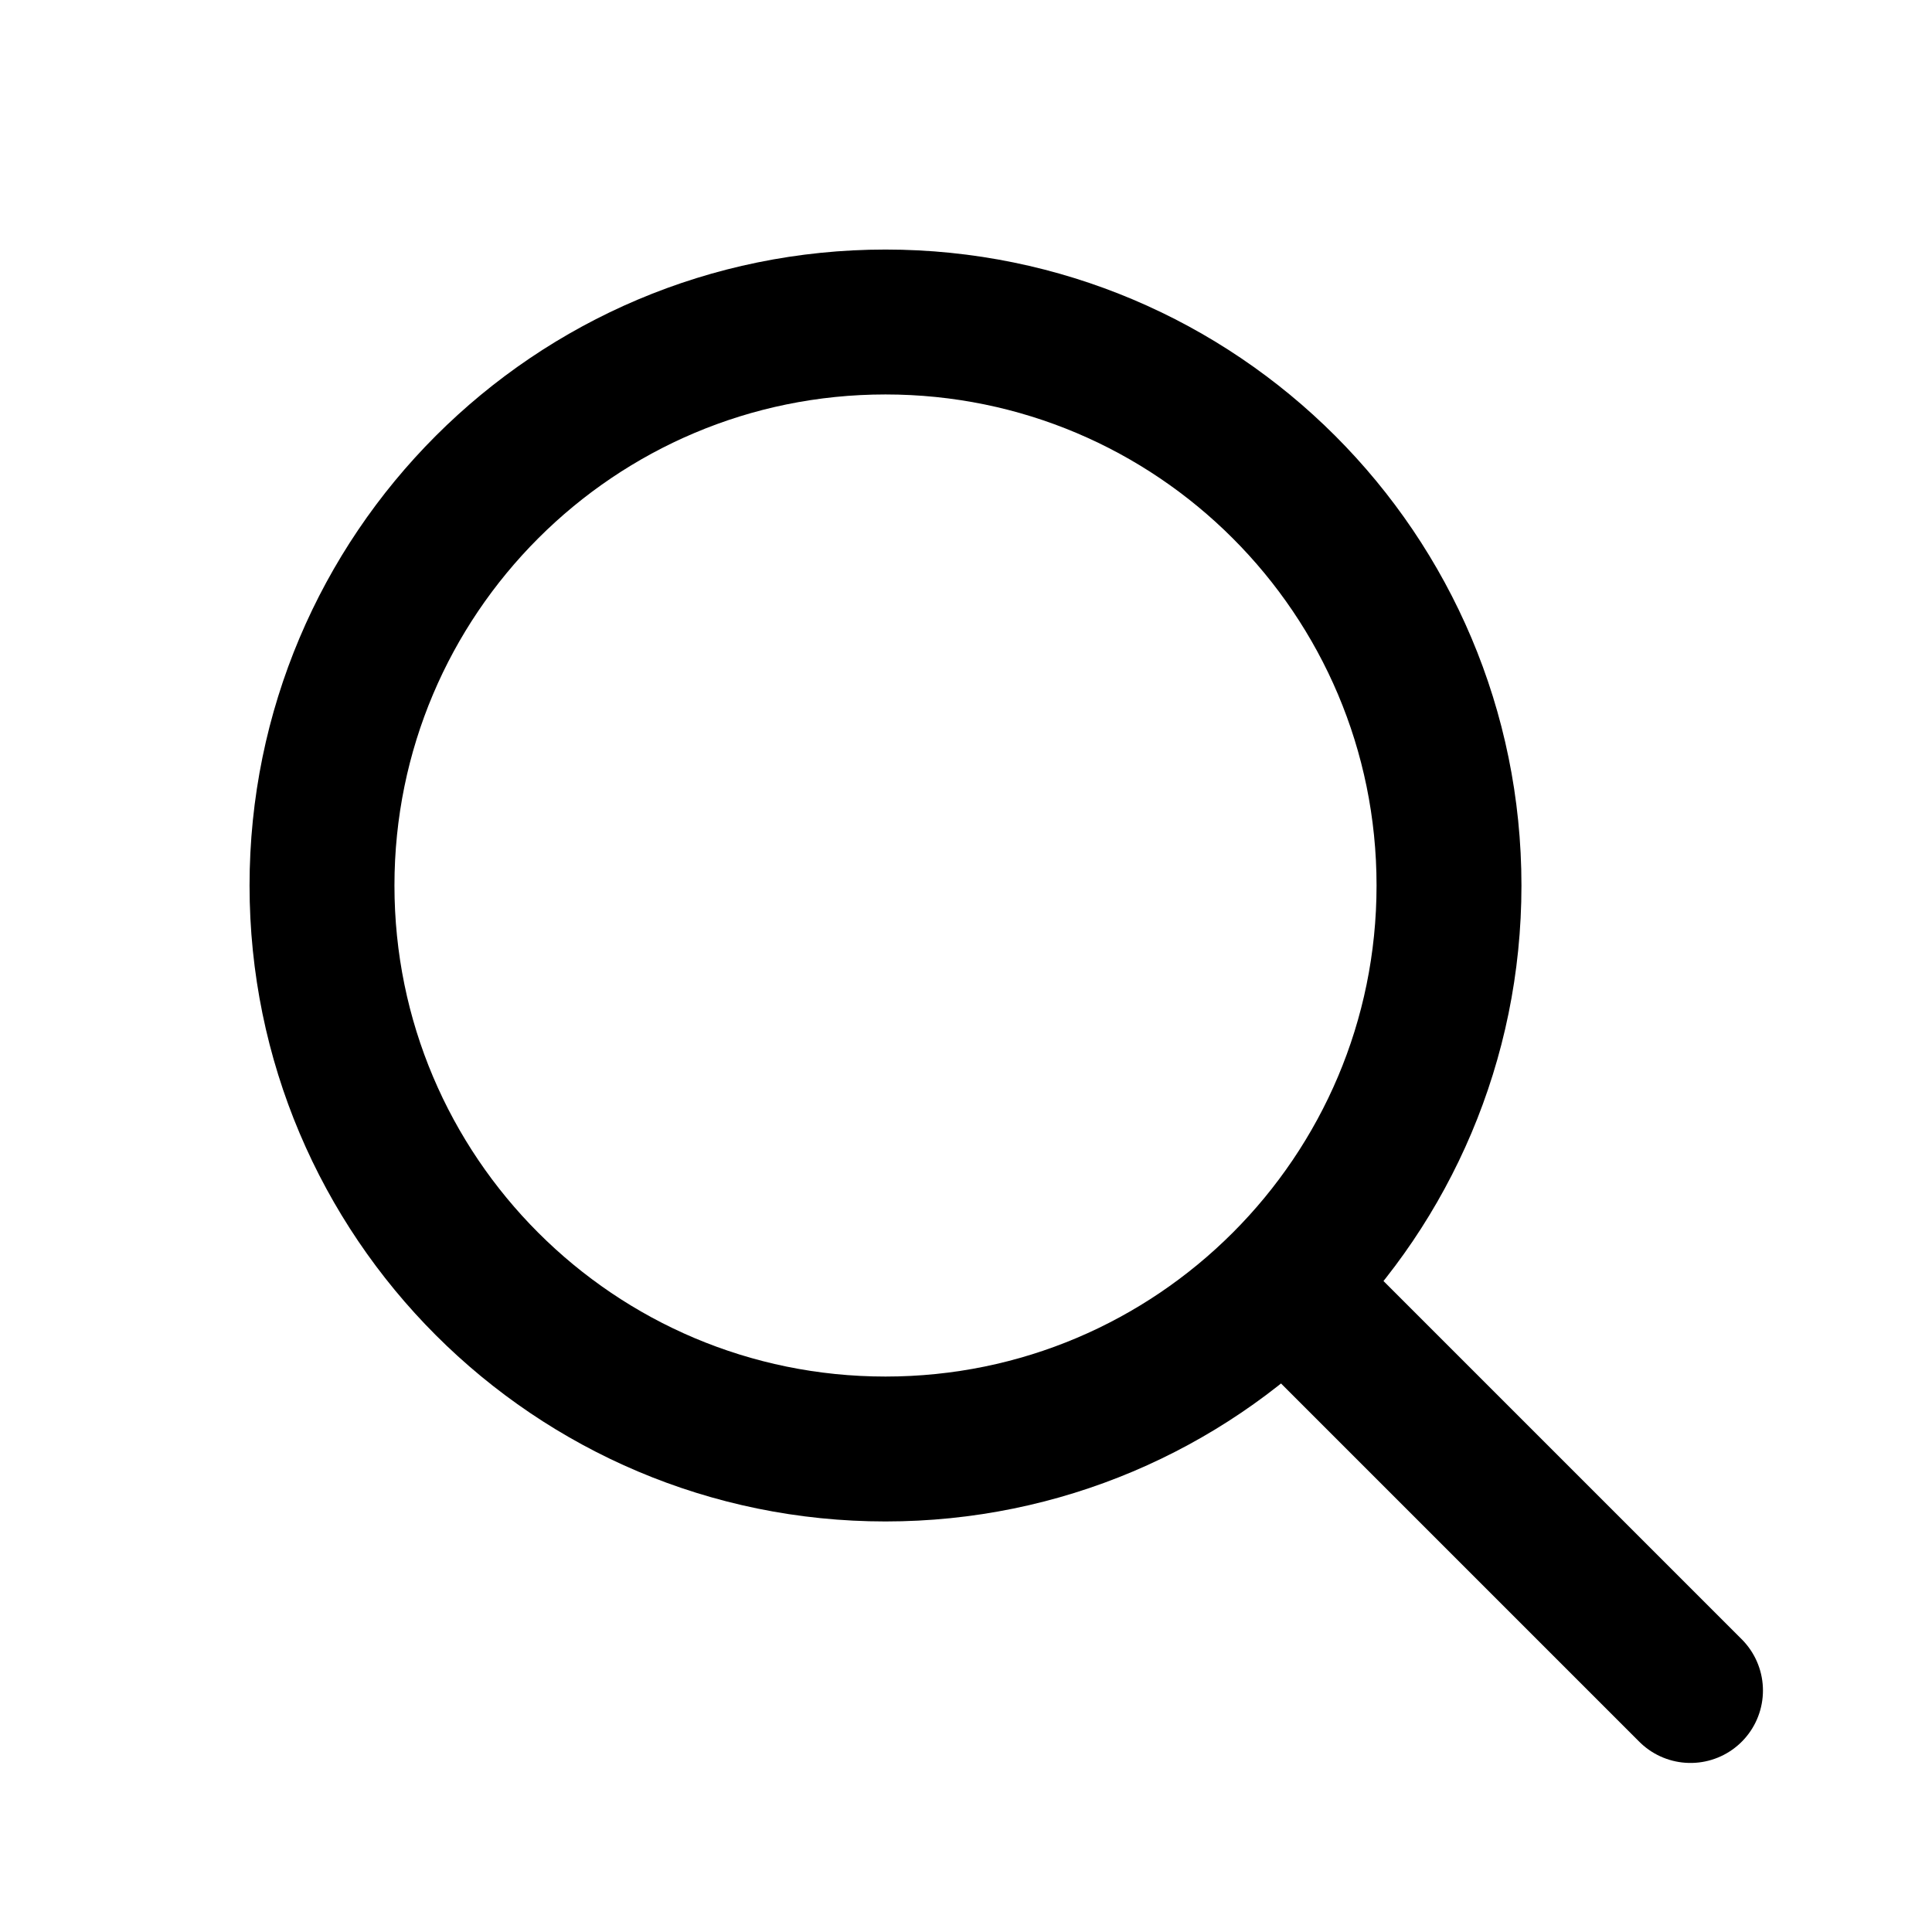
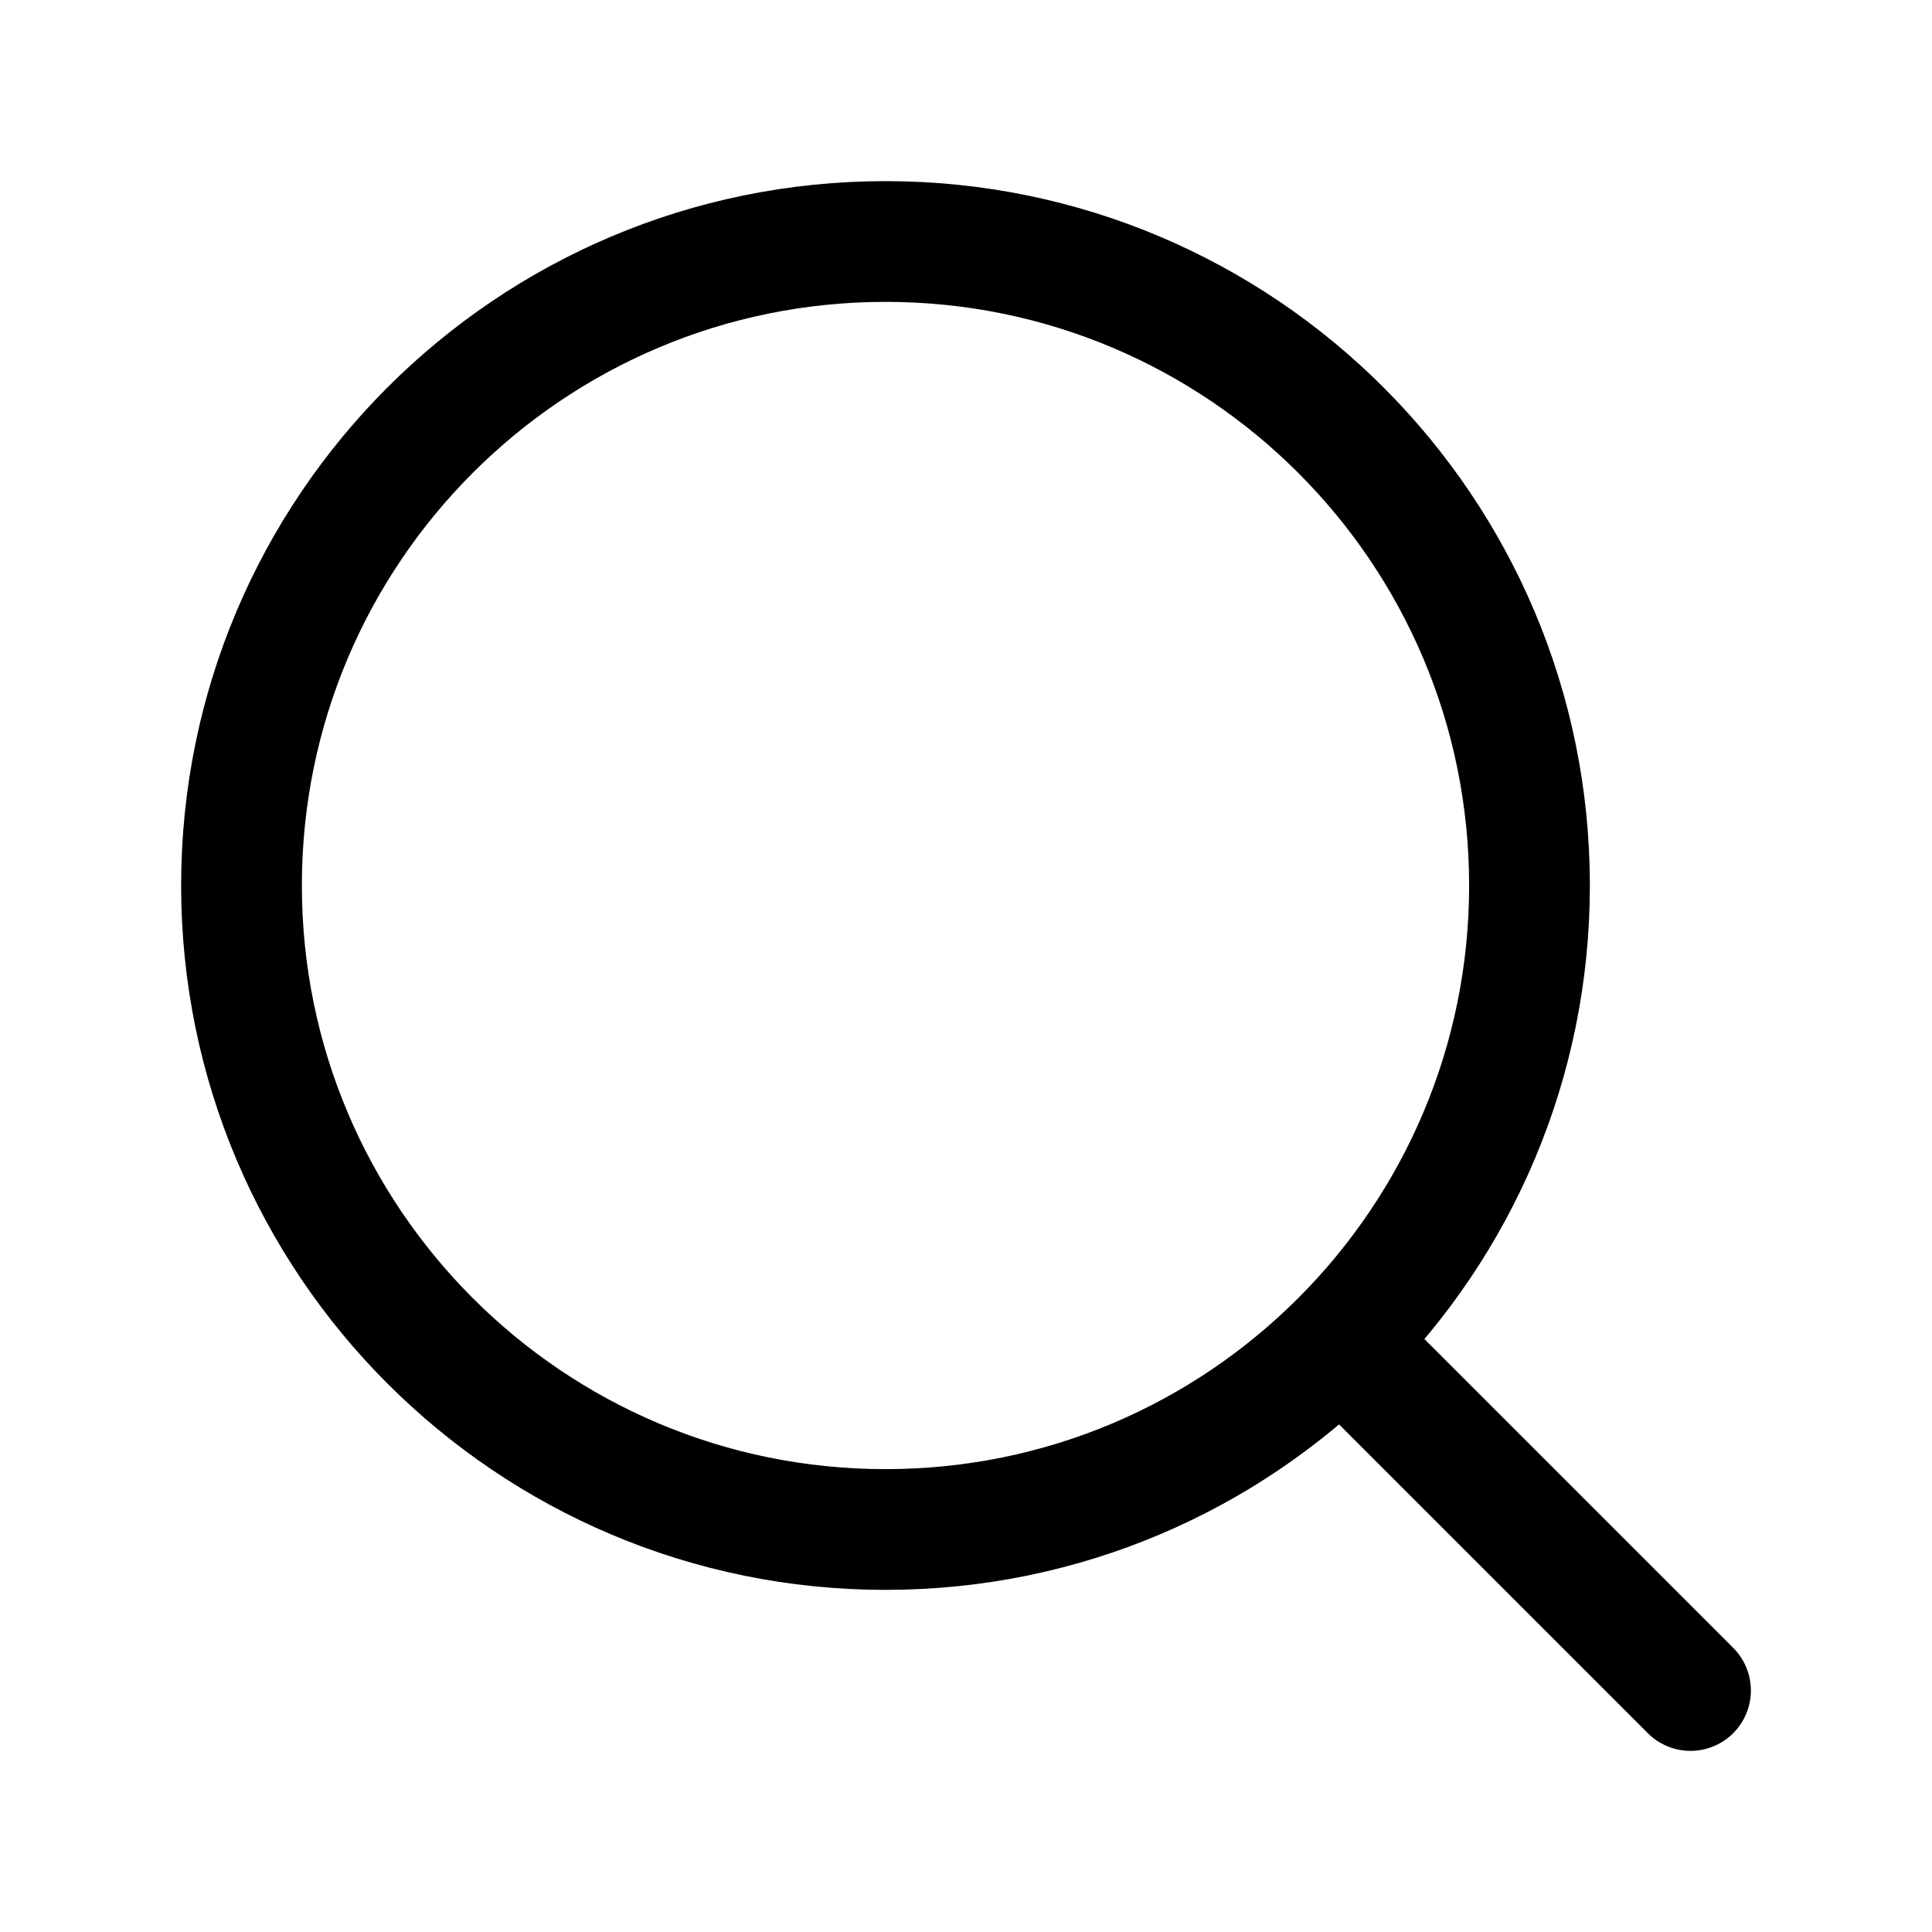
- <svg xmlns="http://www.w3.org/2000/svg" viewBox="0 0 24 24" fill="none" stroke="currentColor" stroke-width="1.8" stroke-linecap="round" stroke-linejoin="round">
-   <circle cx="11" cy="11" r="7" />
-   <path d="M16.5 16.5 21 21" />
+ <svg xmlns="http://www.w3.org/2000/svg" width="24" height="24" viewBox="0 0 24 24" stroke-width="1.5" fill="none">
+   <path d="M17 17L21 21" stroke="currentColor" stroke-linecap="round" stroke-linejoin="round" />
+   <path d="M3 11C3 15.418 6.582 19 11 19C13.213 19 15.216 18.102 16.664 16.649C18.108 15.202 19 13.205 19 11C19 6.582 15.418 3 11 3C6.582 3 3 6.582 3 11Z" stroke="currentColor" stroke-linecap="round" stroke-linejoin="round" />
</svg>
